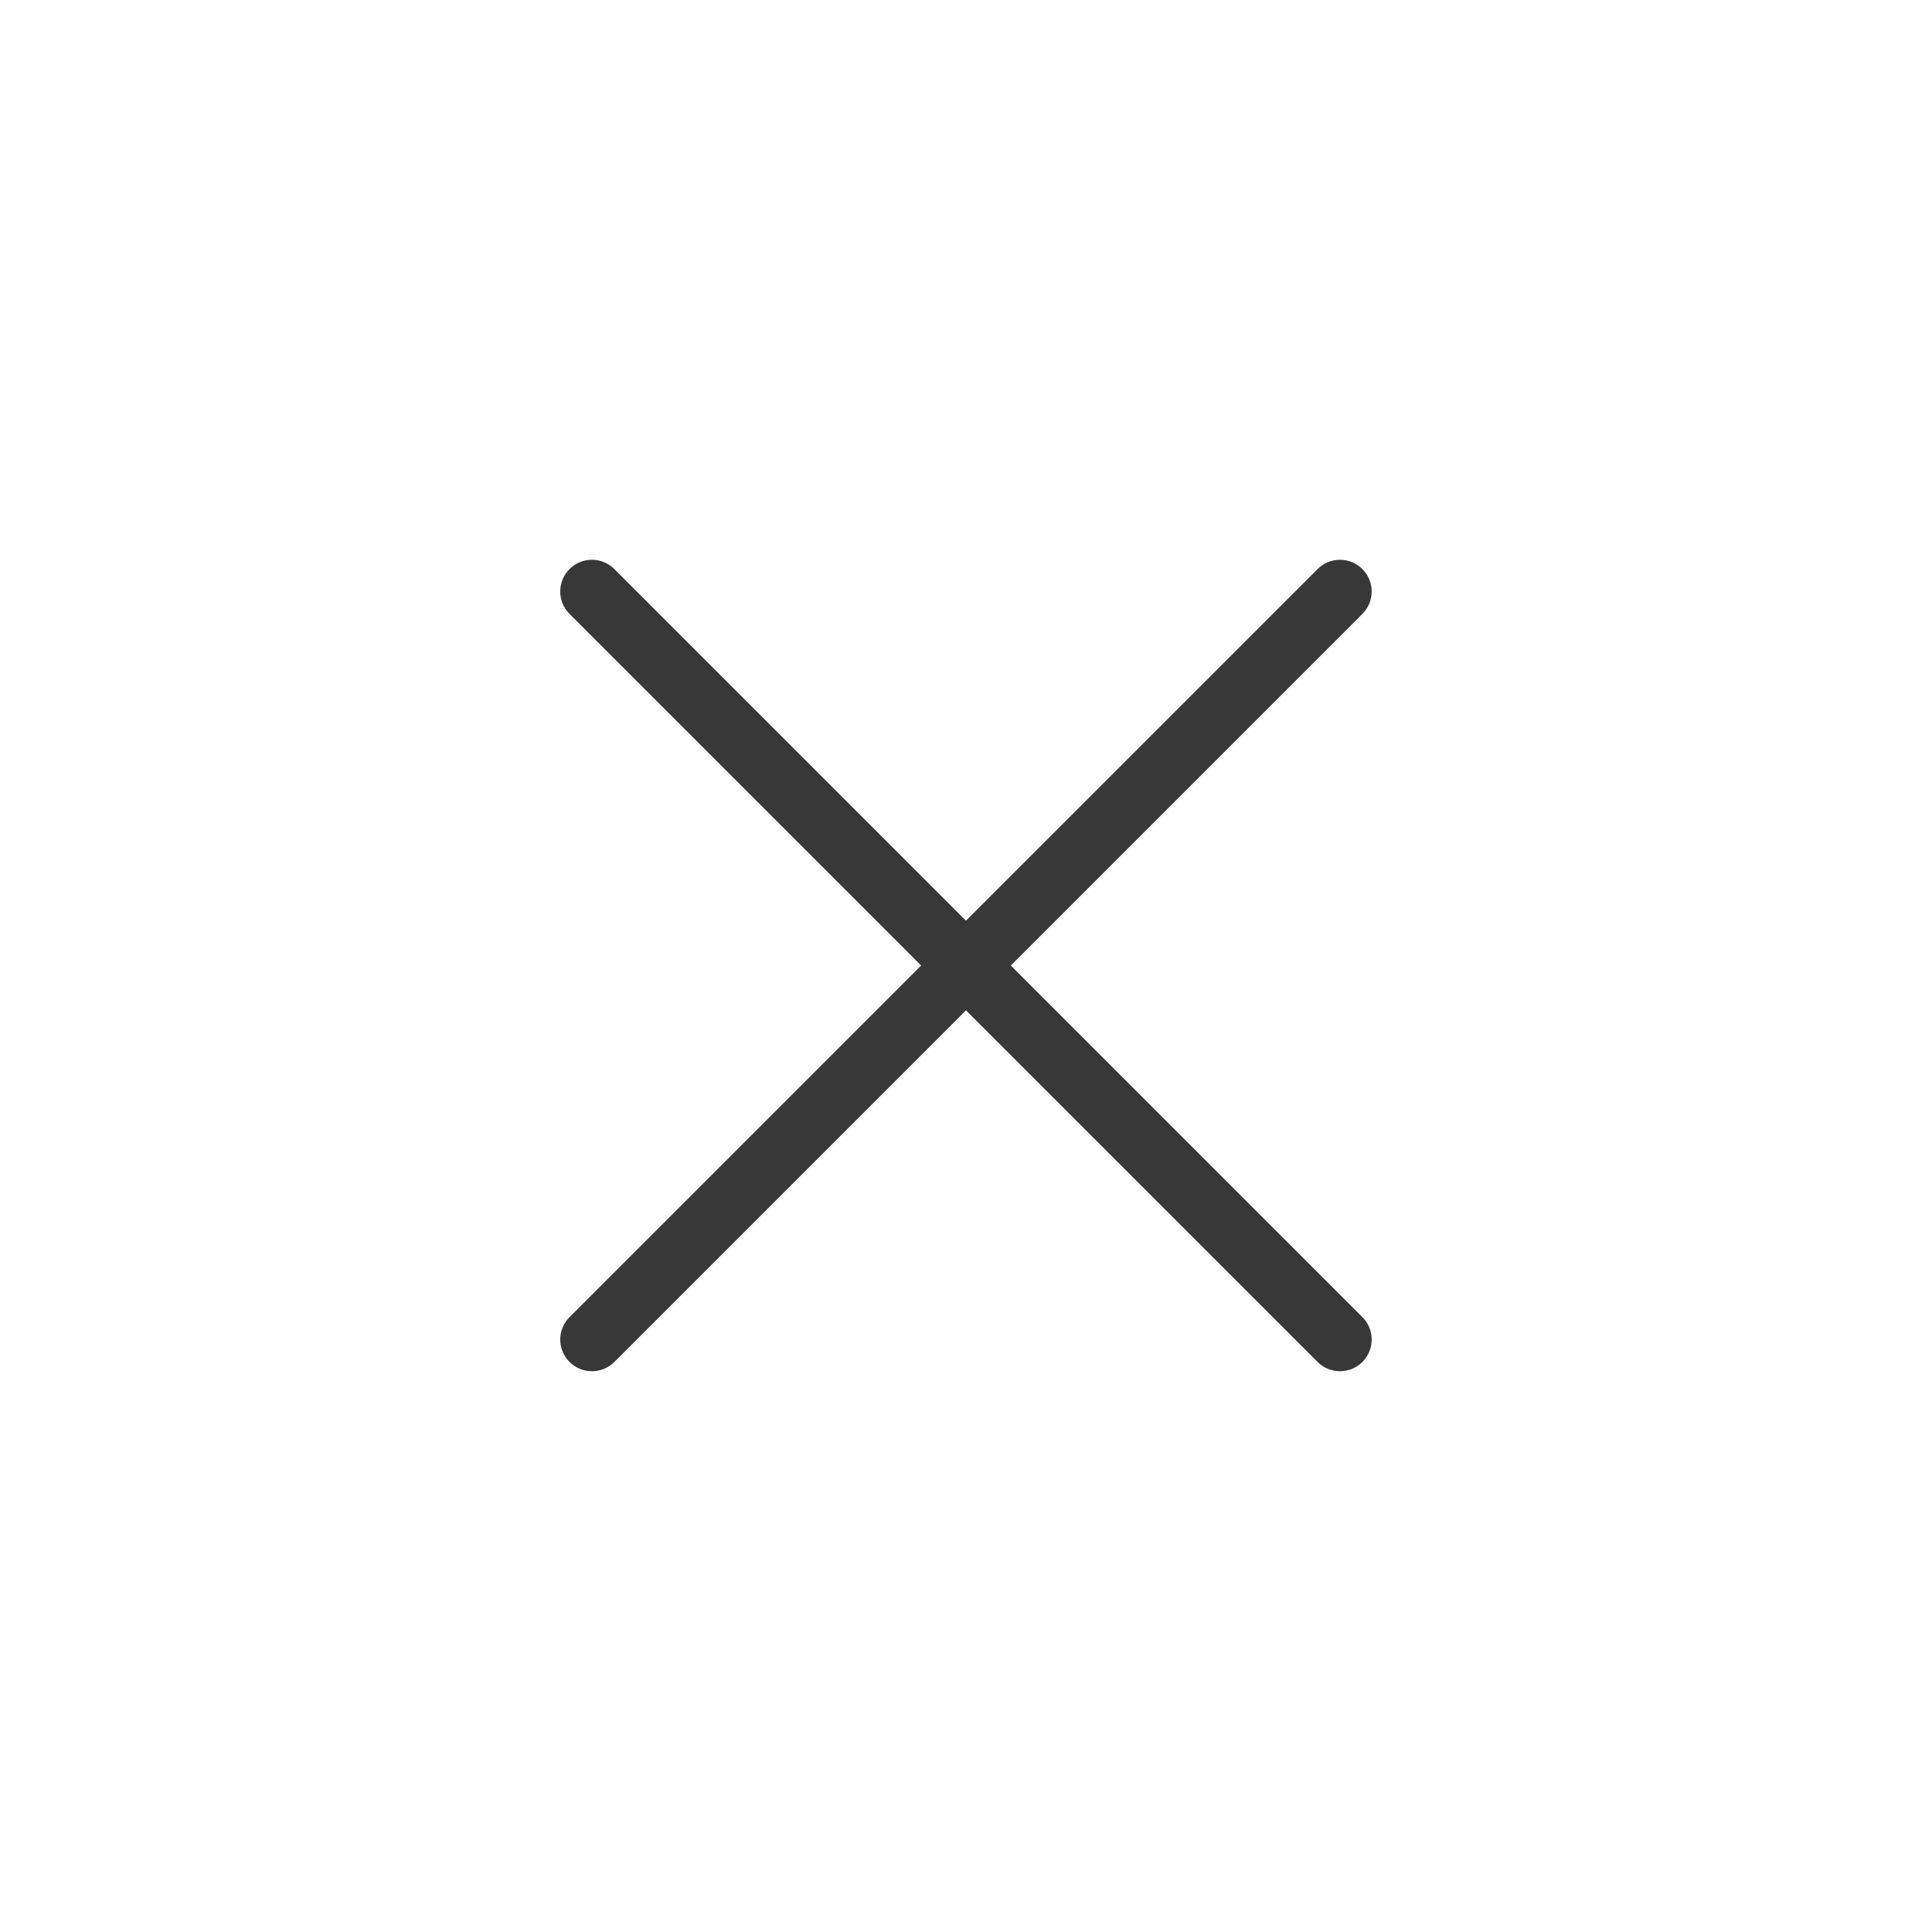
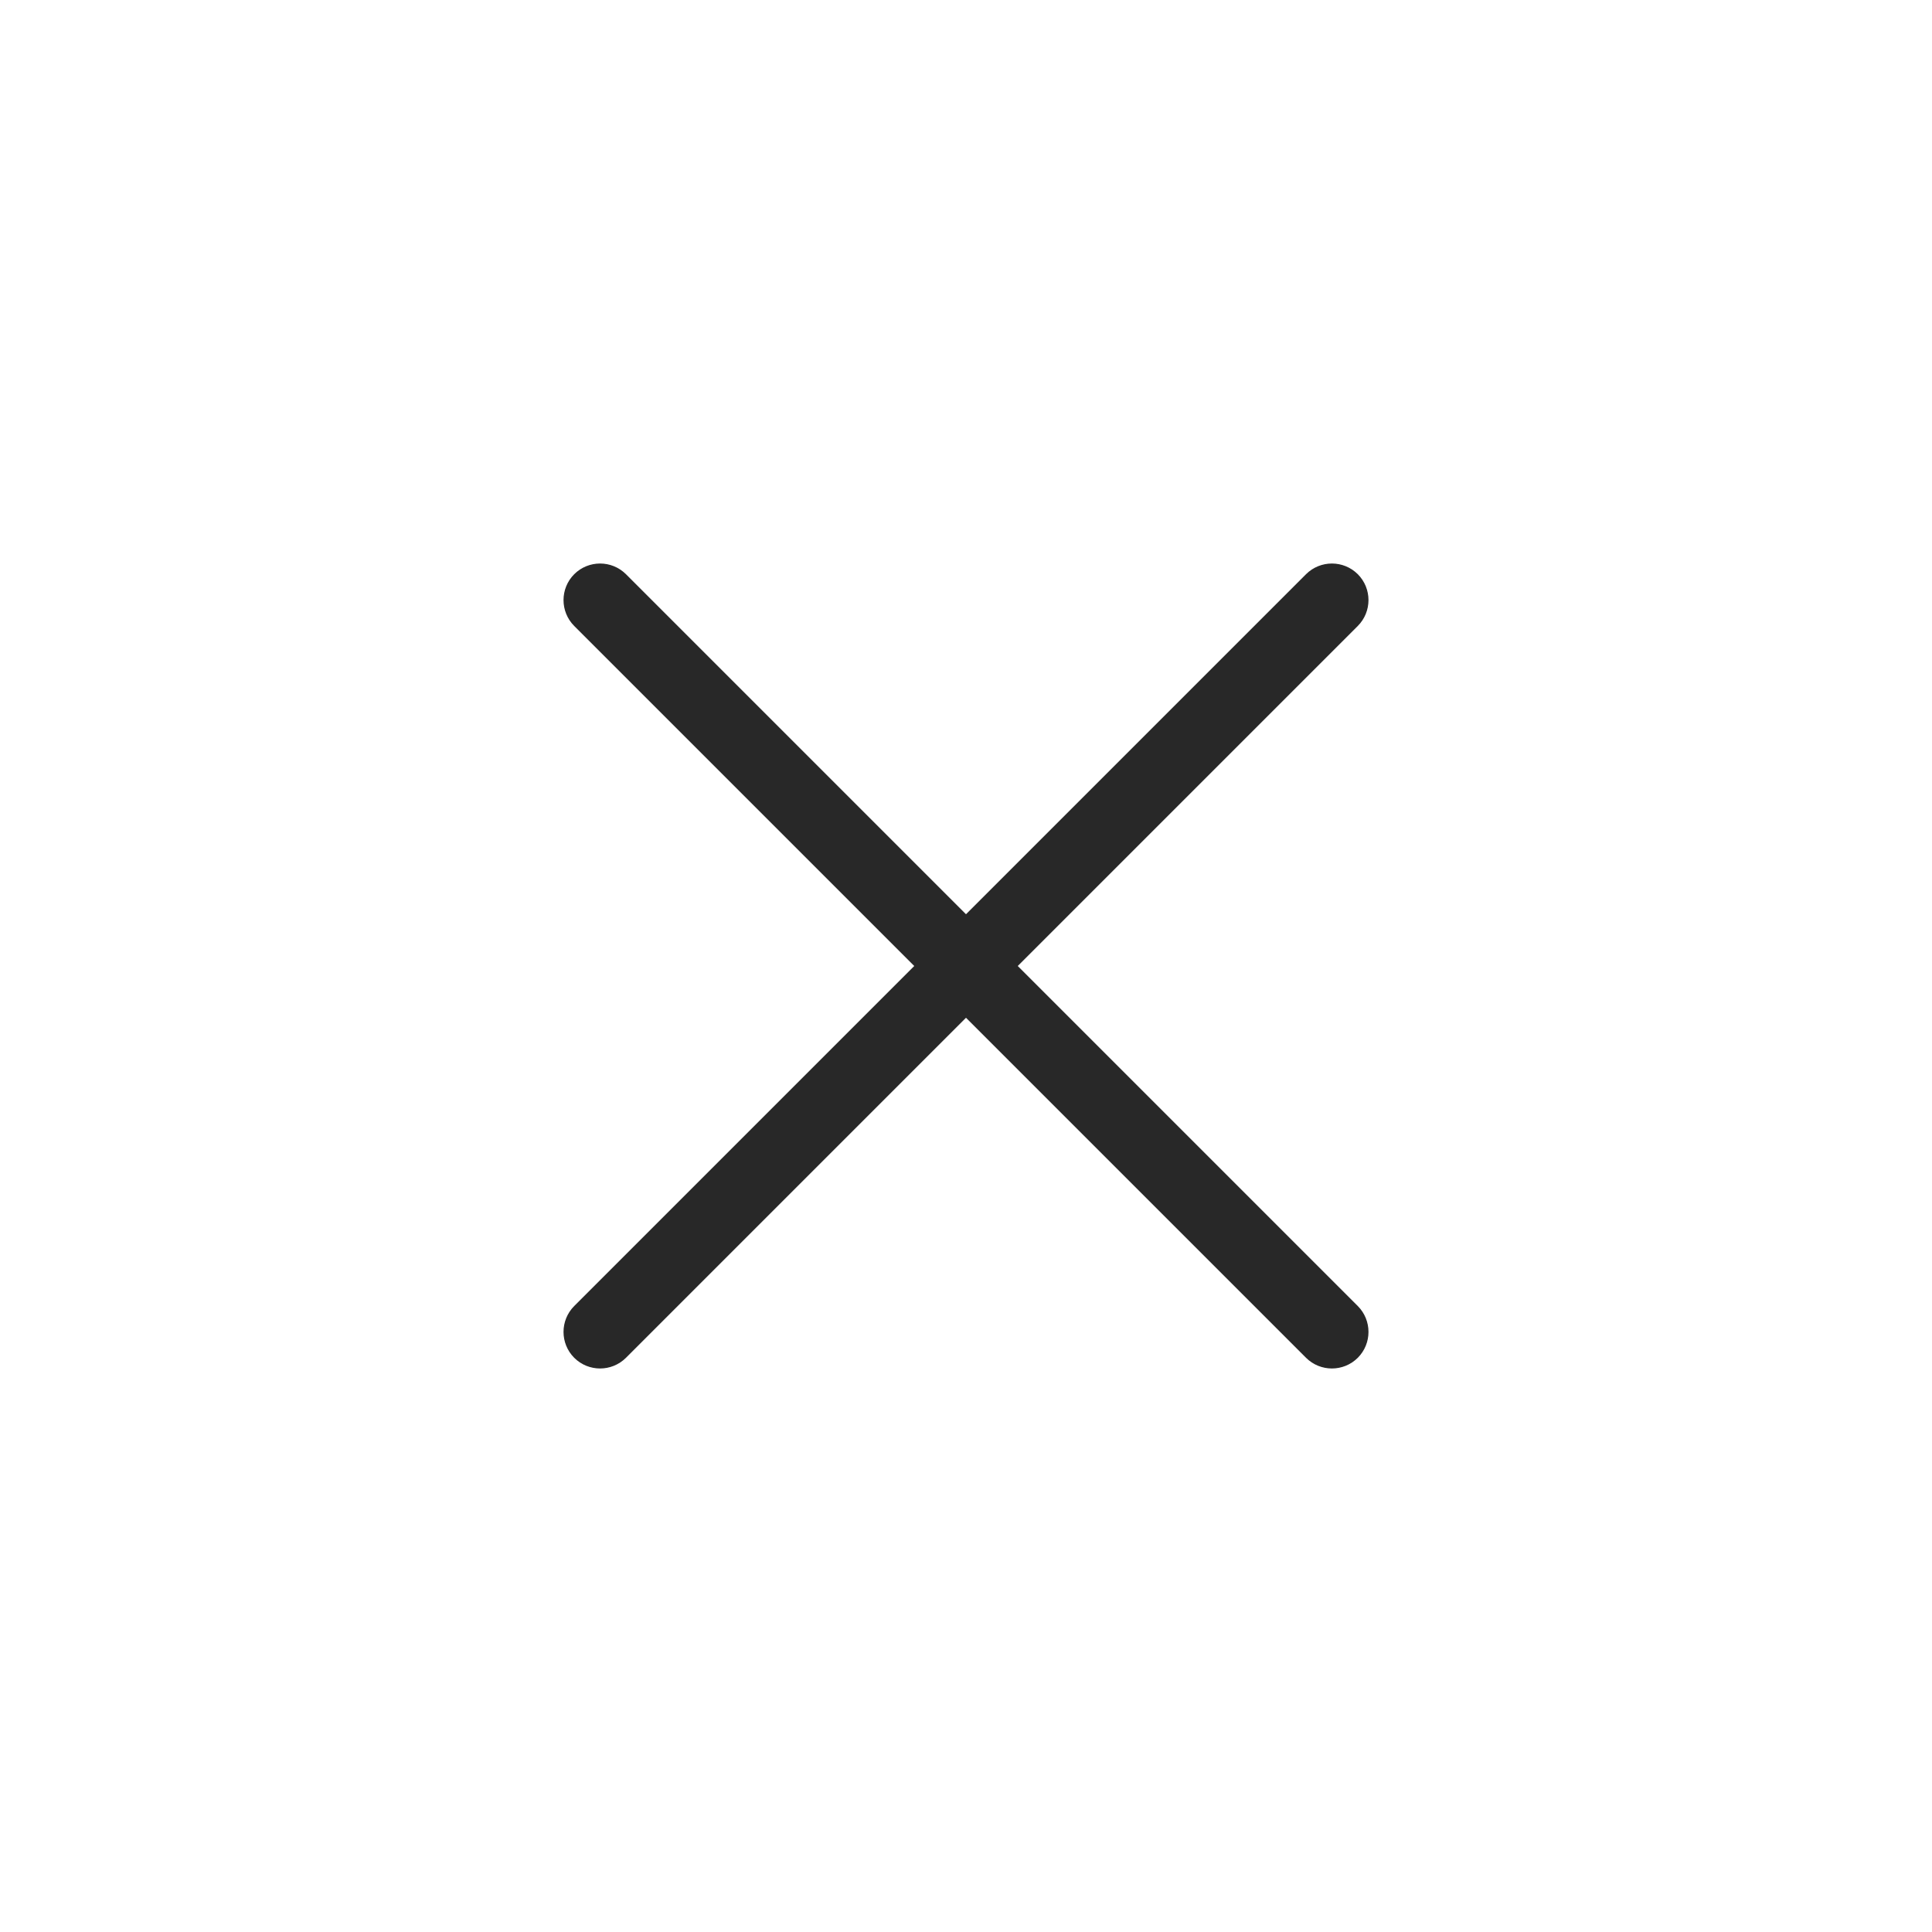
- <svg xmlns="http://www.w3.org/2000/svg" width="30" height="30" version="1.1" viewBox="0 0 7.938 7.938">
-   <g transform="translate(0 -289.06)">
-     <rect x=".864" y="289.92" width="6.209" height="6.227" ry="6.589e-6" opacity="0" stroke-width=".184" style="paint-order:markers stroke fill" />
-     <g transform="matrix(.0065117 0 0 .0065117 2.3018 291.36)" fill="#383838">
-       <g fill="#383838">
-         <path d="m284.29 256 221.86-221.86c7.811-7.811 7.811-20.475 0-28.285s-20.475-7.811-28.285 0l-221.86 221.86-221.86-221.86c-7.811-7.811-20.475-7.811-28.285 0s-7.811 20.475 0 28.285l221.86 221.86-221.86 221.86c-7.811 7.811-7.811 20.475 0 28.285 3.905 3.905 9.024 5.857 14.143 5.857s10.237-1.952 14.143-5.857l221.86-221.86 221.86 221.86c3.905 3.905 9.024 5.857 14.143 5.857s10.237-1.952 14.143-5.857c7.811-7.811 7.811-20.475 0-28.285z" fill="#383838" />
-       </g>
-     </g>
-   </g>
+ <svg xmlns="http://www.w3.org/2000/svg" width="24" height="24" viewBox="0 0 24 24" fill="none">
+   <path d="M16.224 7.133C16.402 6.956 16.689 6.956 16.867 7.133C17.044 7.311 17.044 7.598 16.867 7.776L12.643 12L16.867 16.224C17.044 16.402 17.044 16.689 16.867 16.867C16.689 17.044 16.402 17.044 16.224 16.867L12 12.643L7.776 16.867C7.598 17.044 7.311 17.044 7.133 16.867C6.956 16.689 6.956 16.402 7.133 16.224L11.357 12L7.133 7.776C6.956 7.598 6.956 7.311 7.133 7.133C7.311 6.956 7.598 6.956 7.776 7.133L12 11.357L16.224 7.133Z" fill="#282828" />
</svg>
